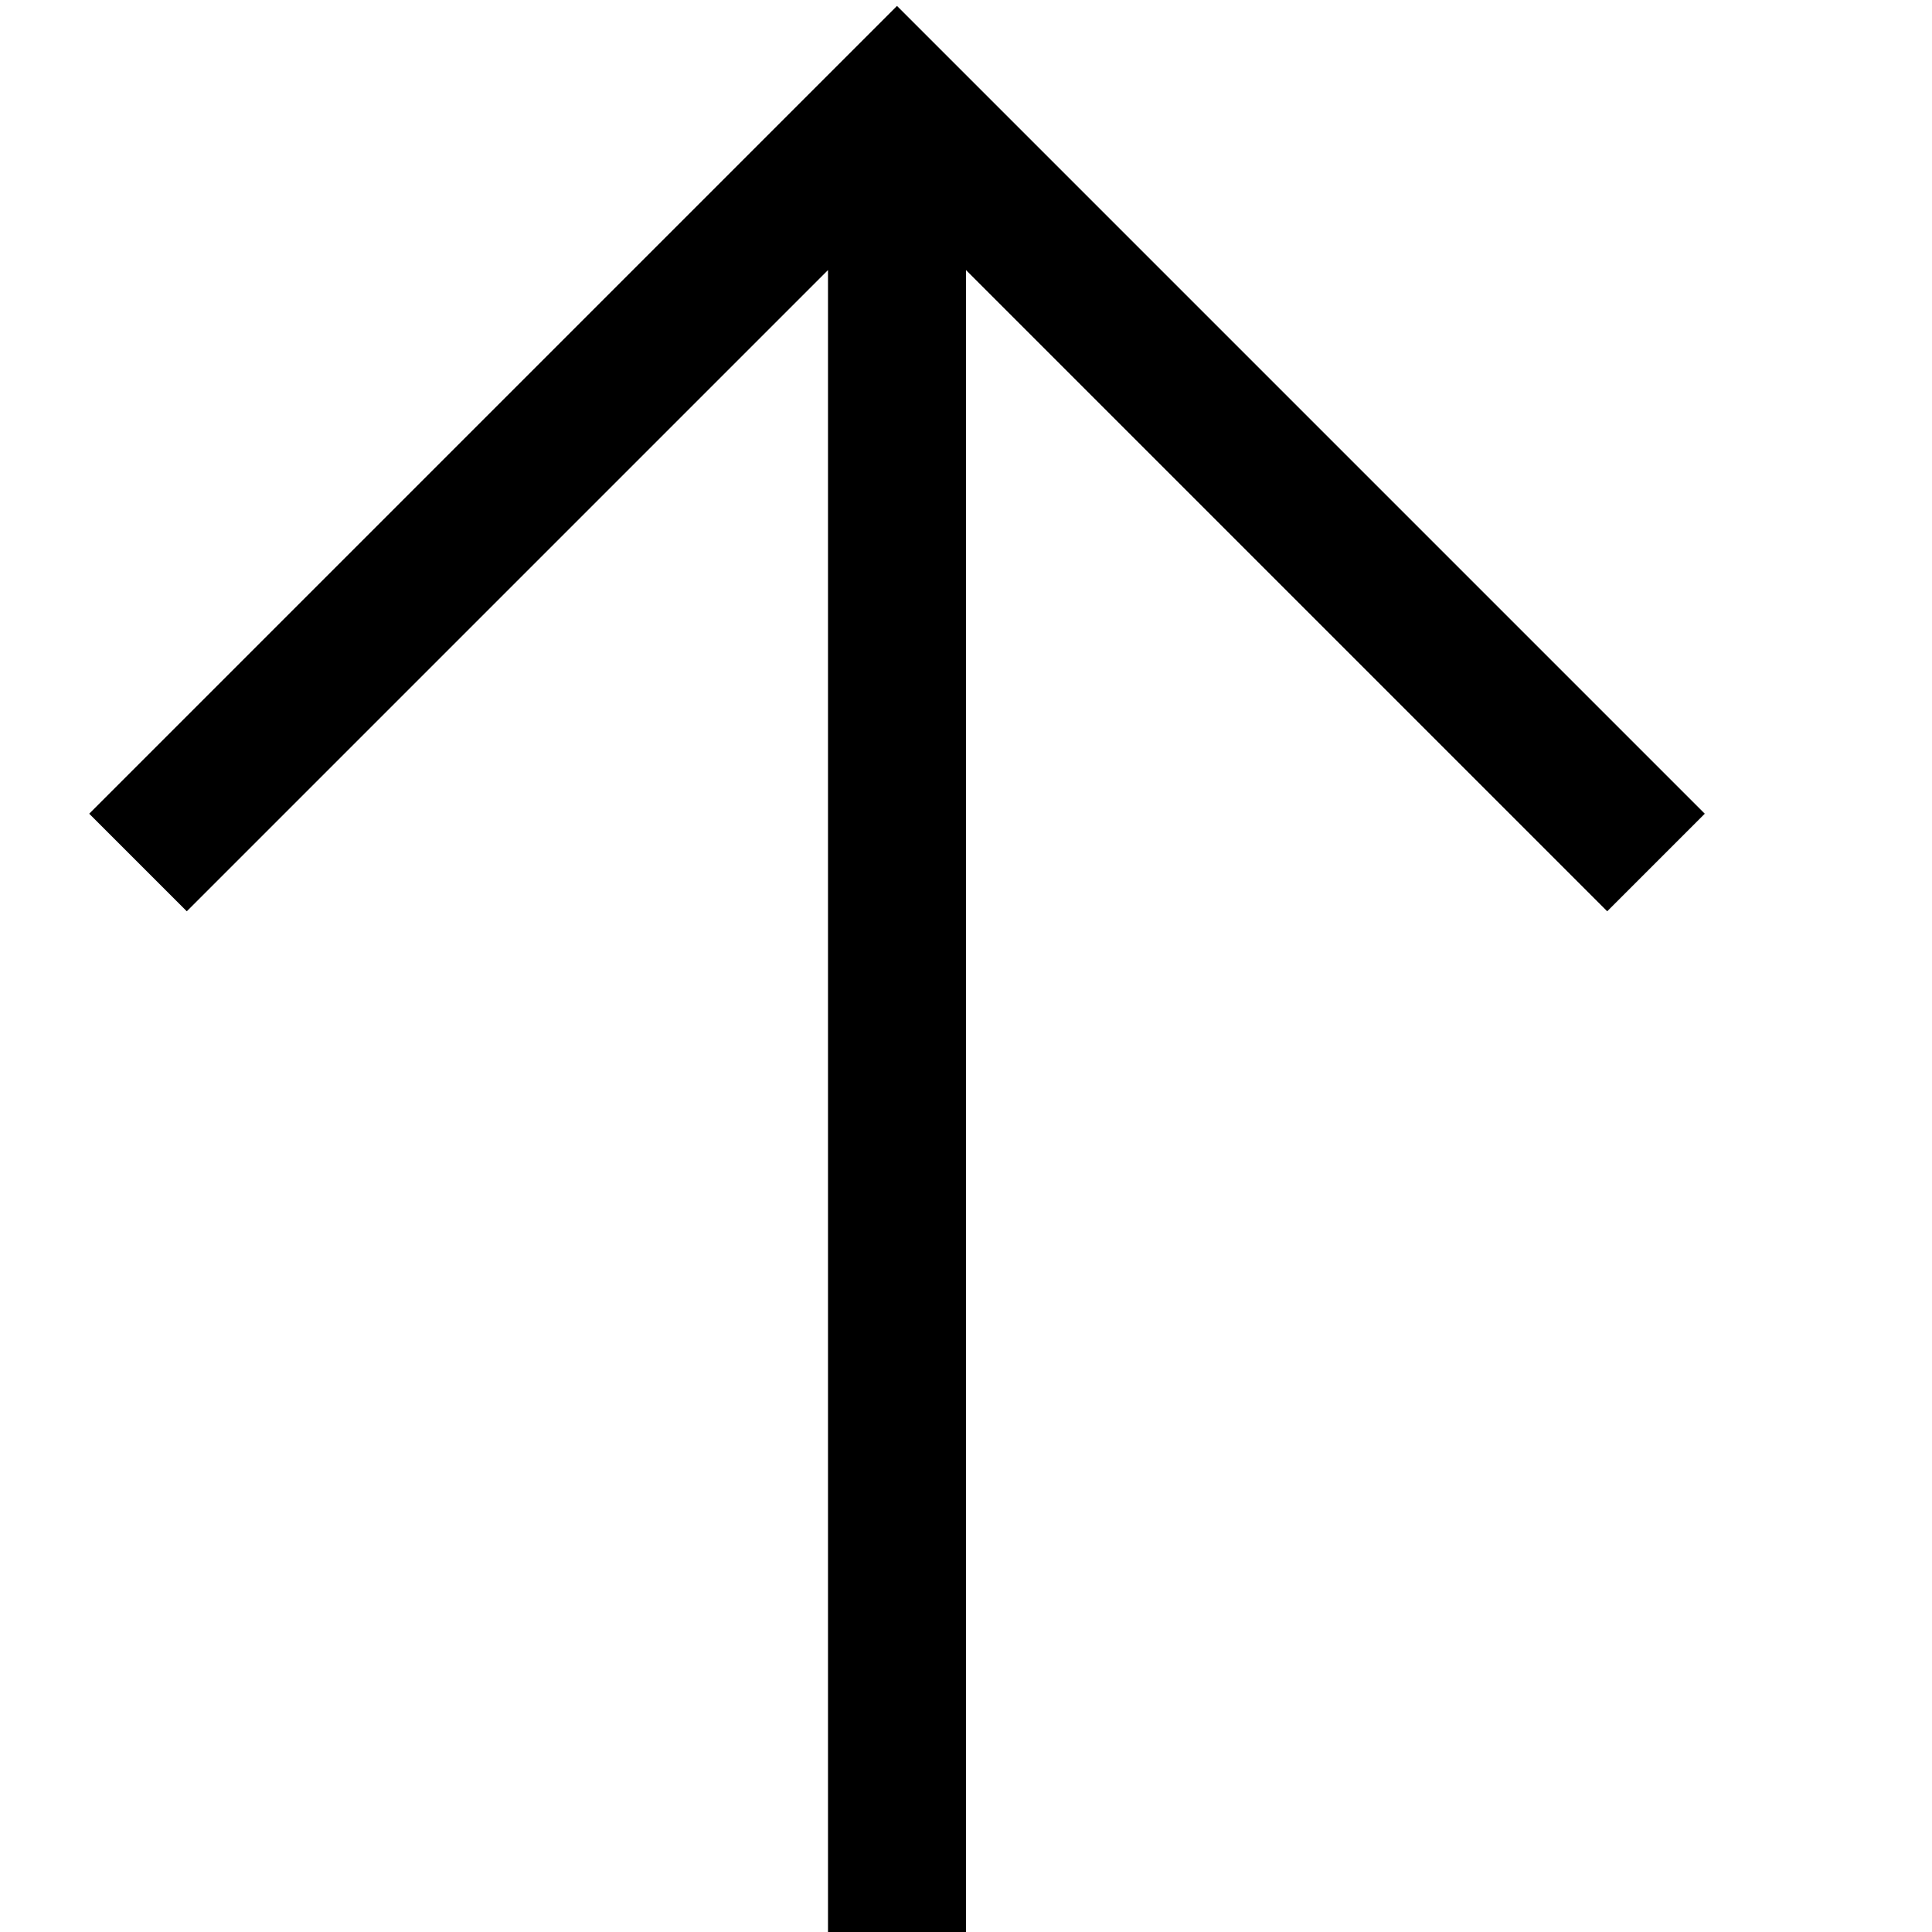
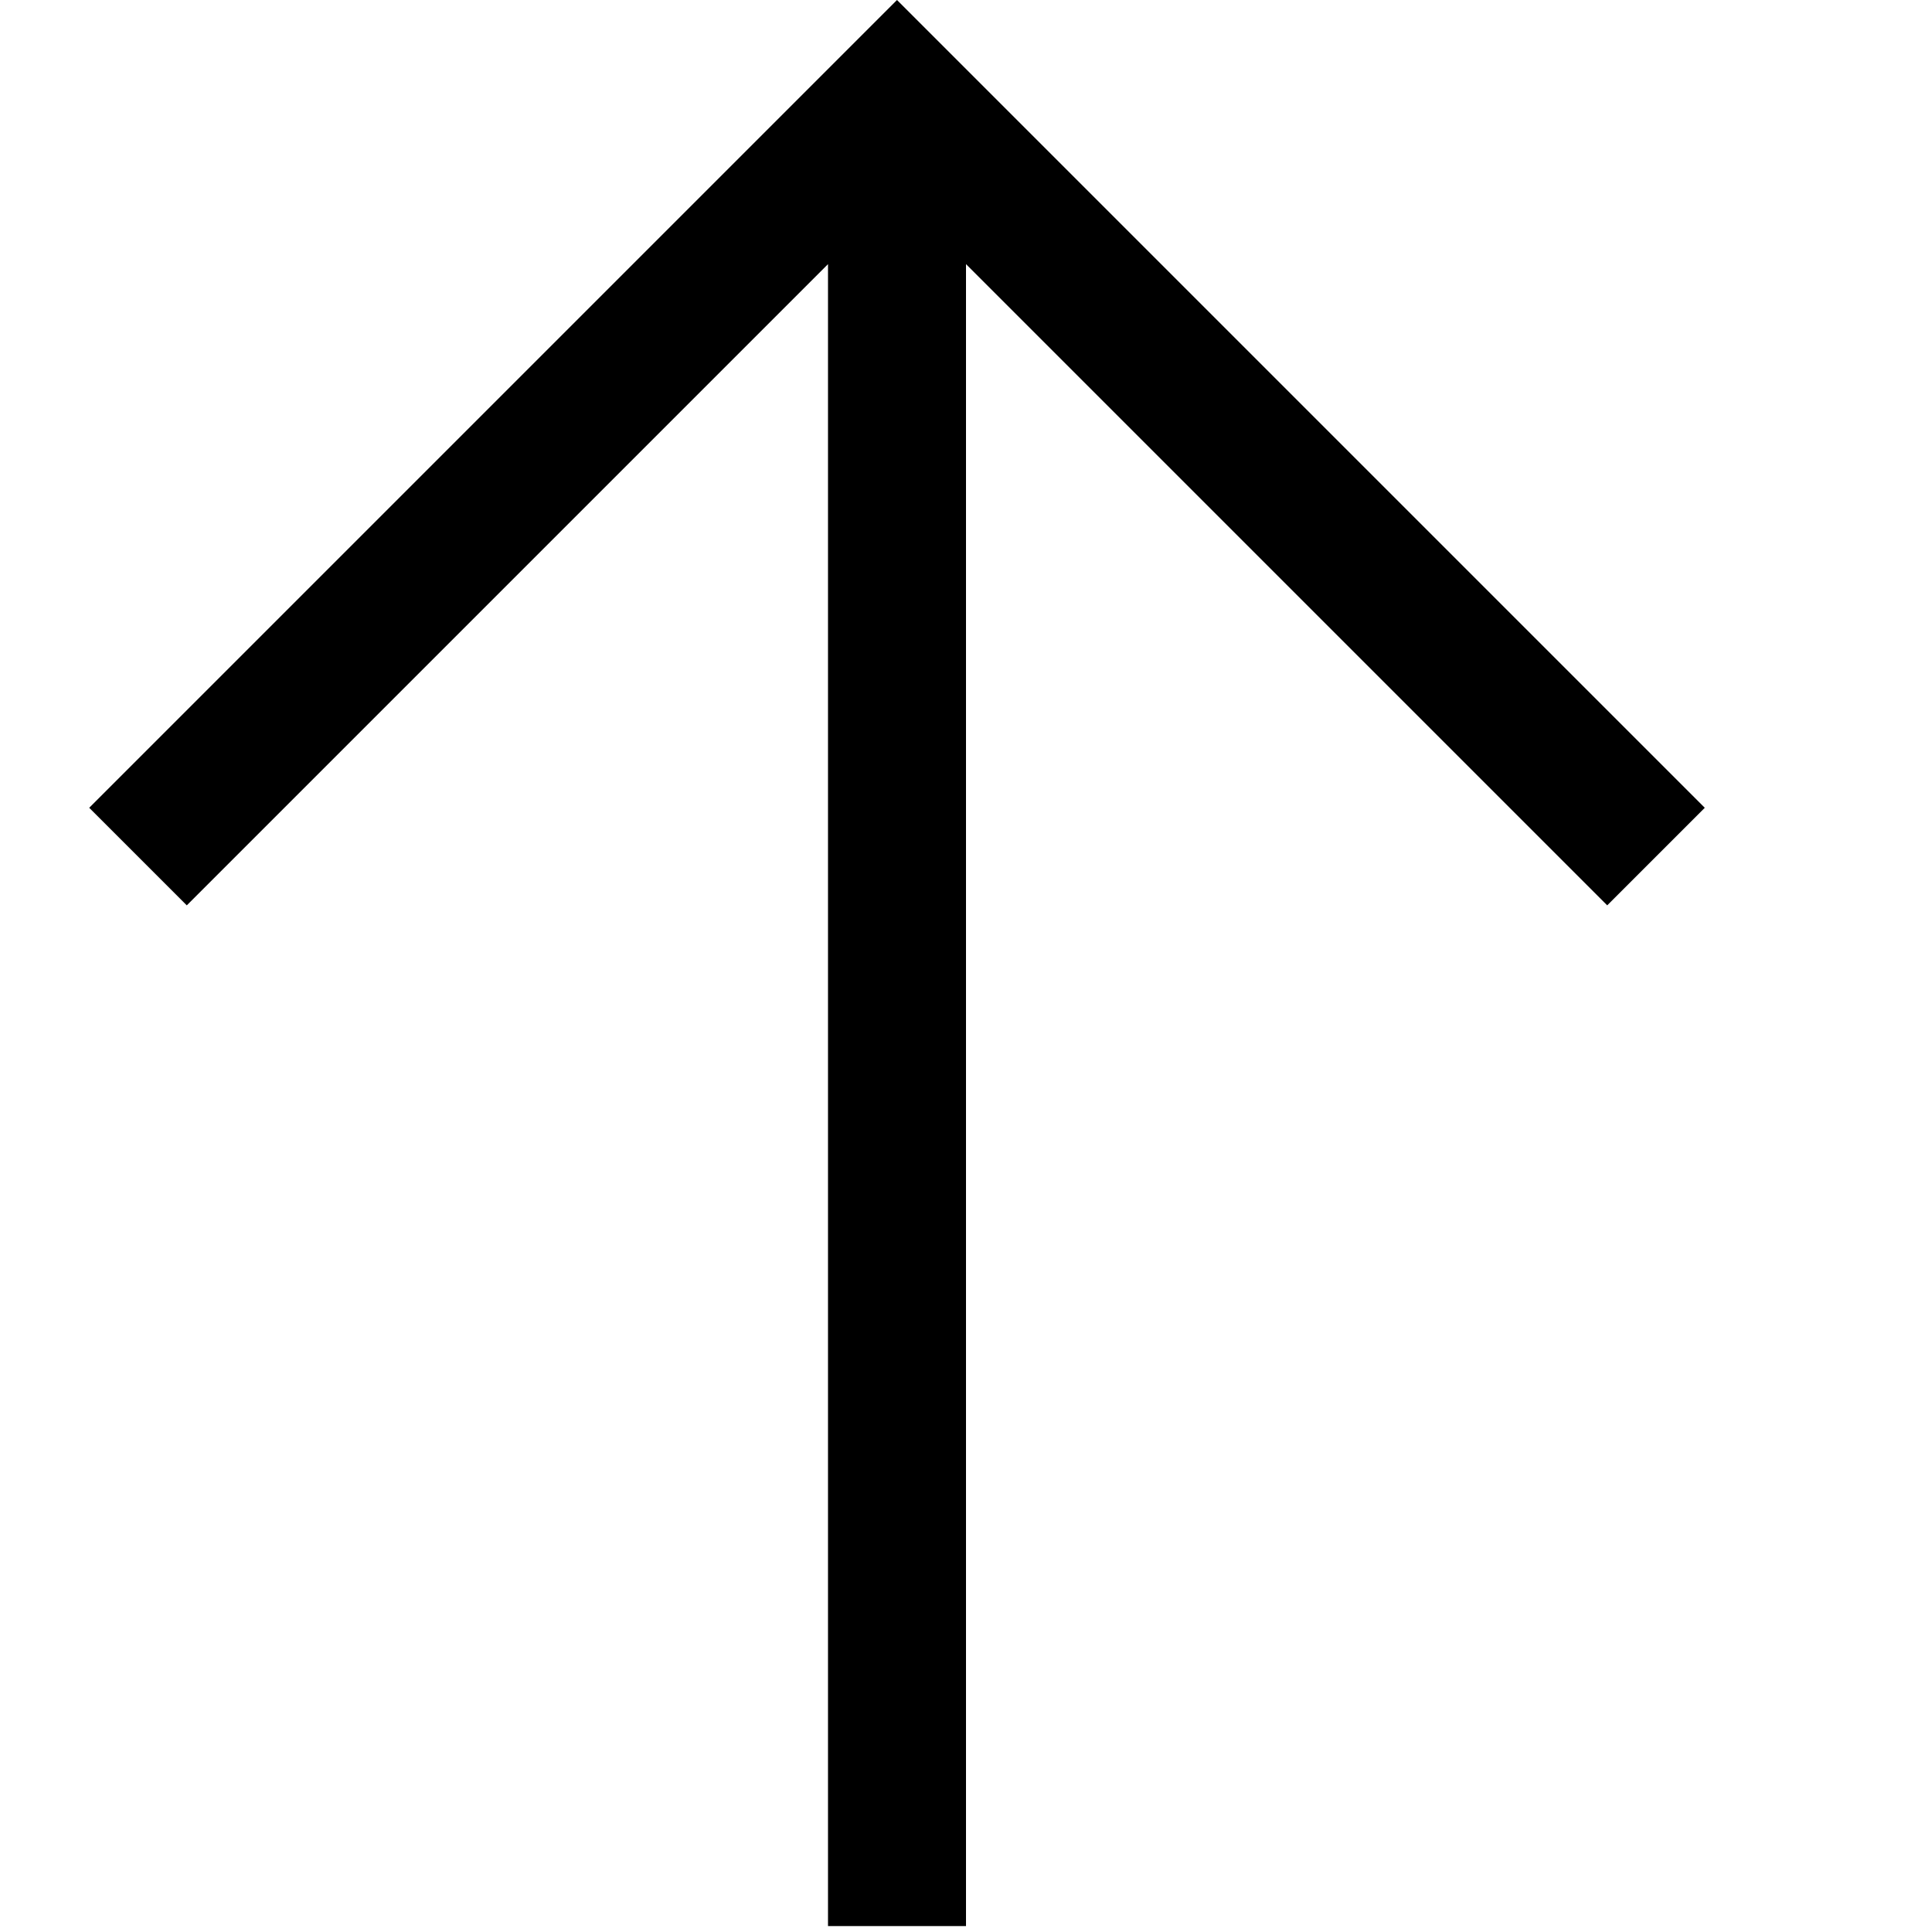
- <svg xmlns="http://www.w3.org/2000/svg" viewBox="0 0 448 448" enable-background="new 0 0 448 448">
-   <path d="M192 448v-385.375l-148.687 148.688-22.625-22.625 187.312-187.313 187.313 187.313-22.625 22.625-148.688-148.688v385.375h-32z" />
+ <svg xmlns="http://www.w3.org/2000/svg" viewBox="-255 57 448 448" enable-background="new -255 57 448 448">
+   <path d="M-31 503.625h-32v-385.375l-148.687 148.687-22.625-22.625 187.312-187.312 187.313 187.313-22.625 22.625-148.688-148.688v385.375z" />
</svg>
